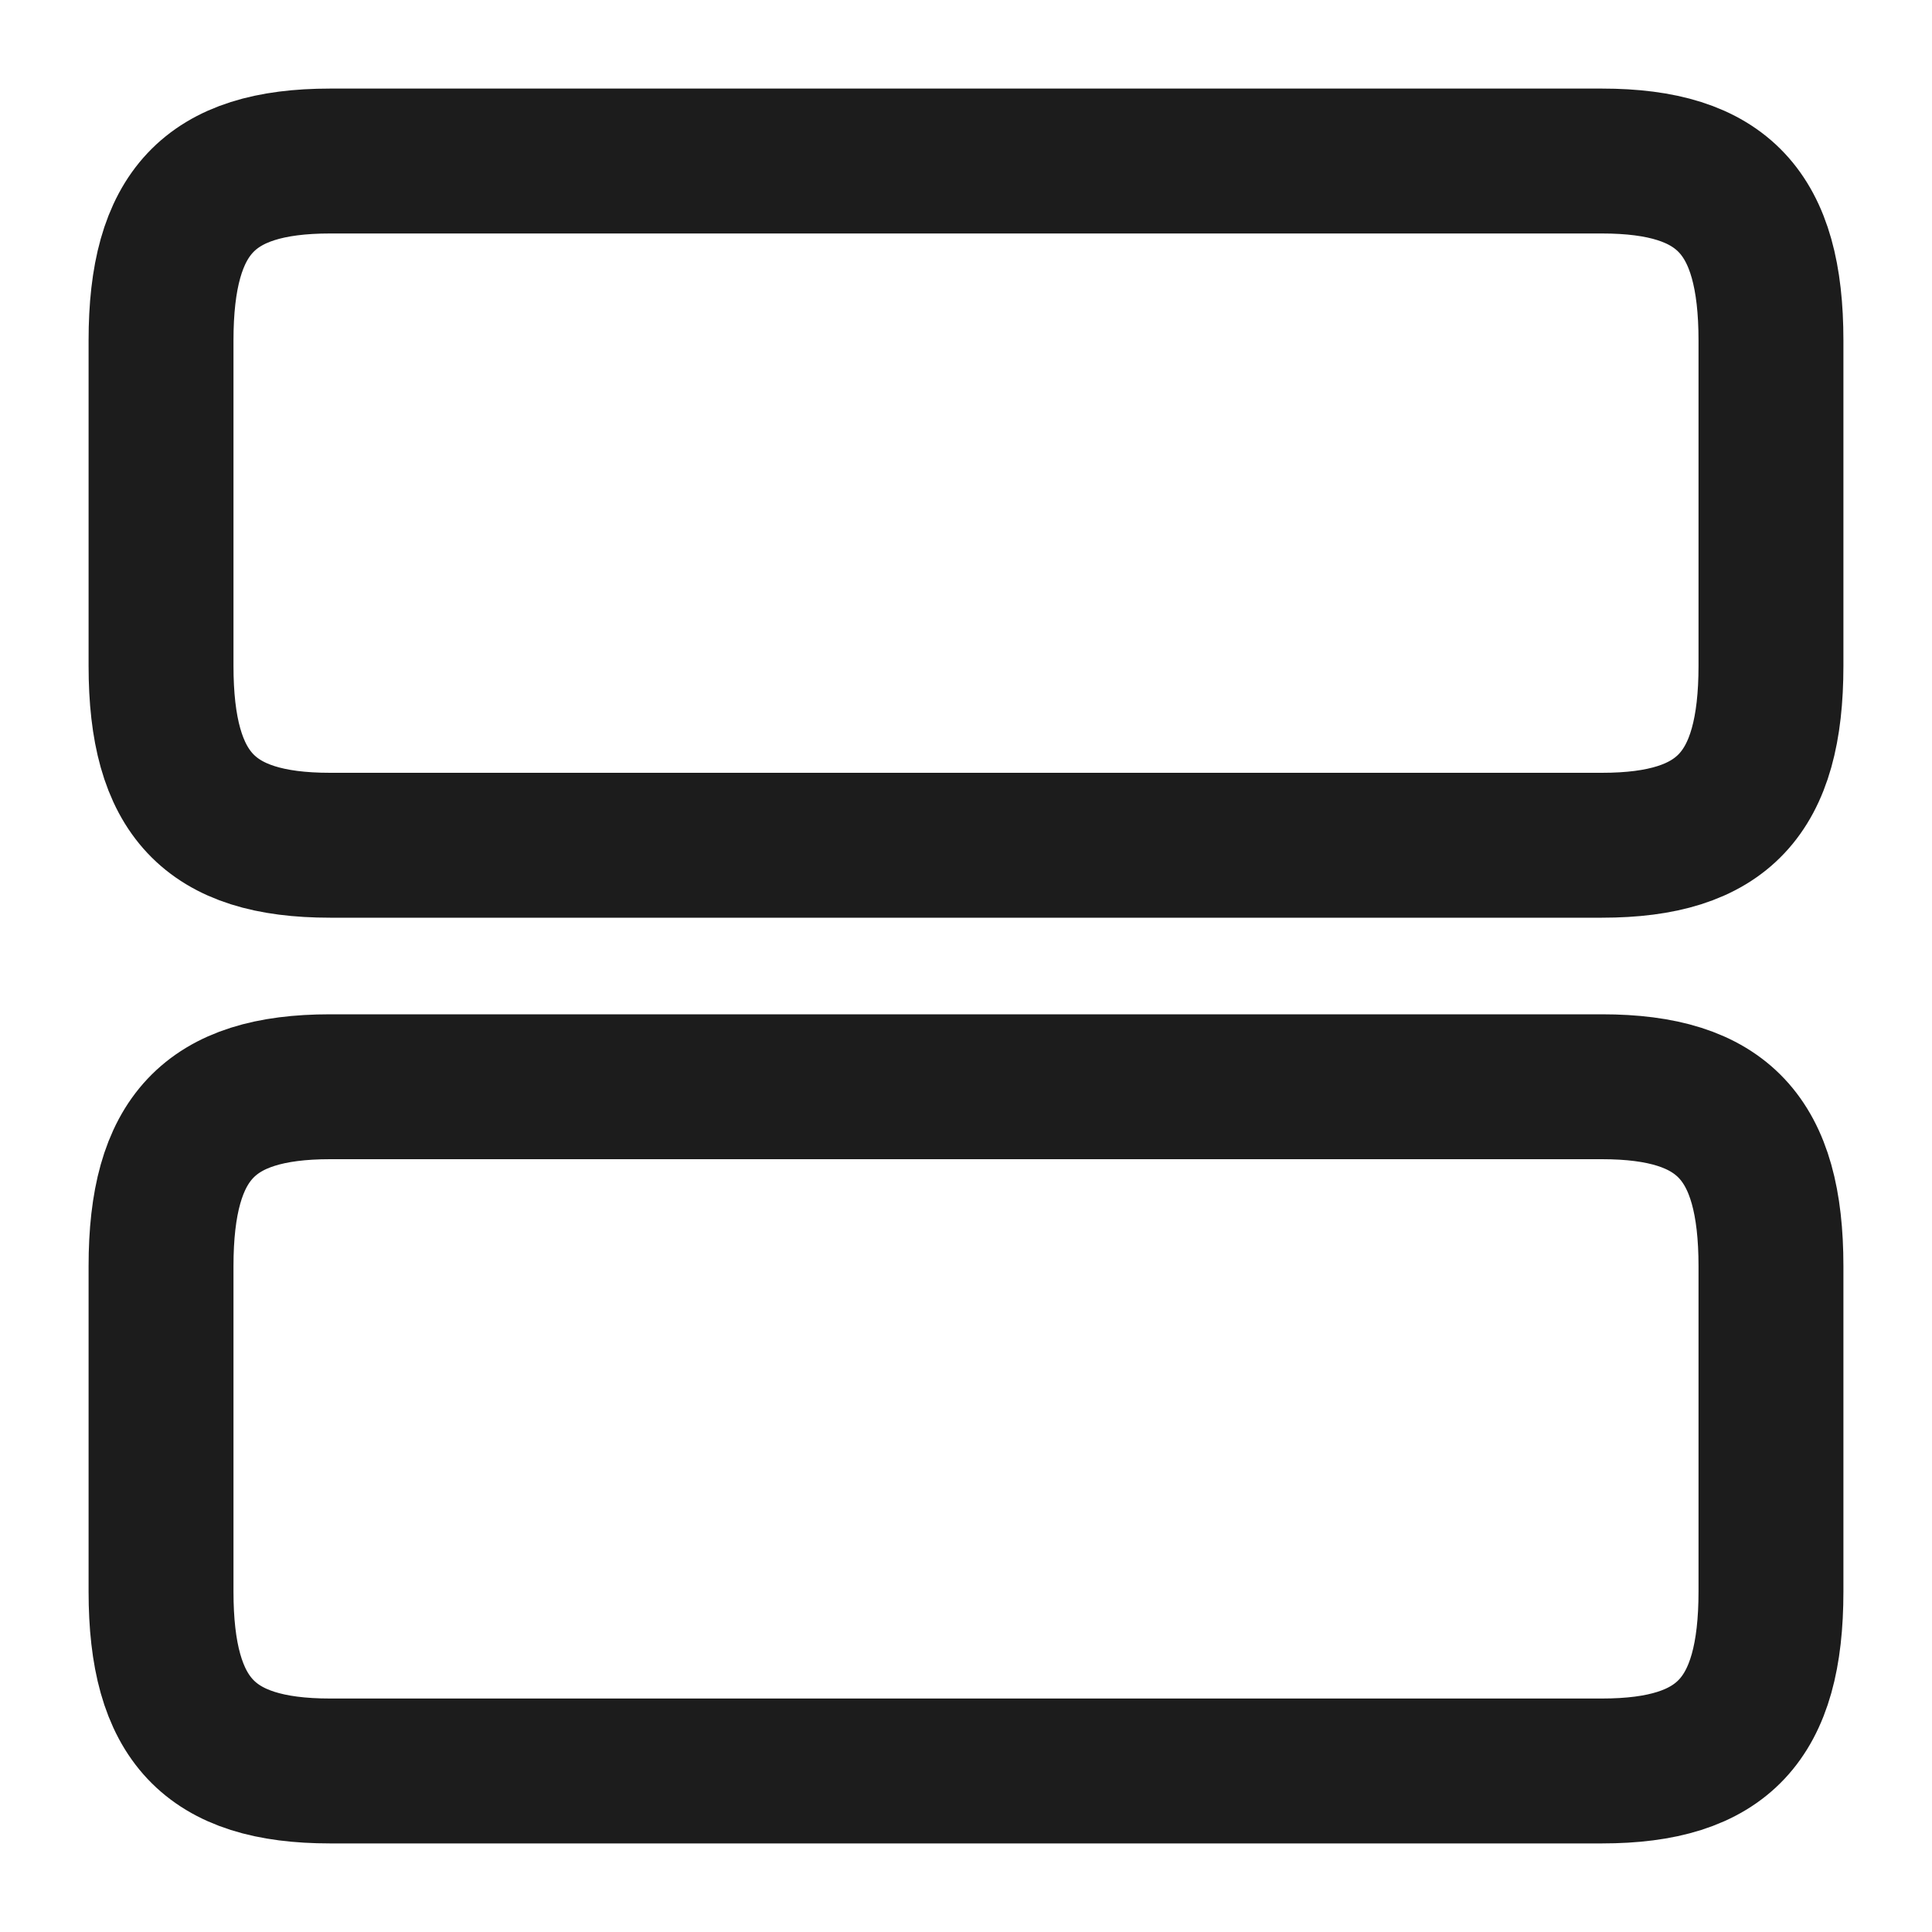
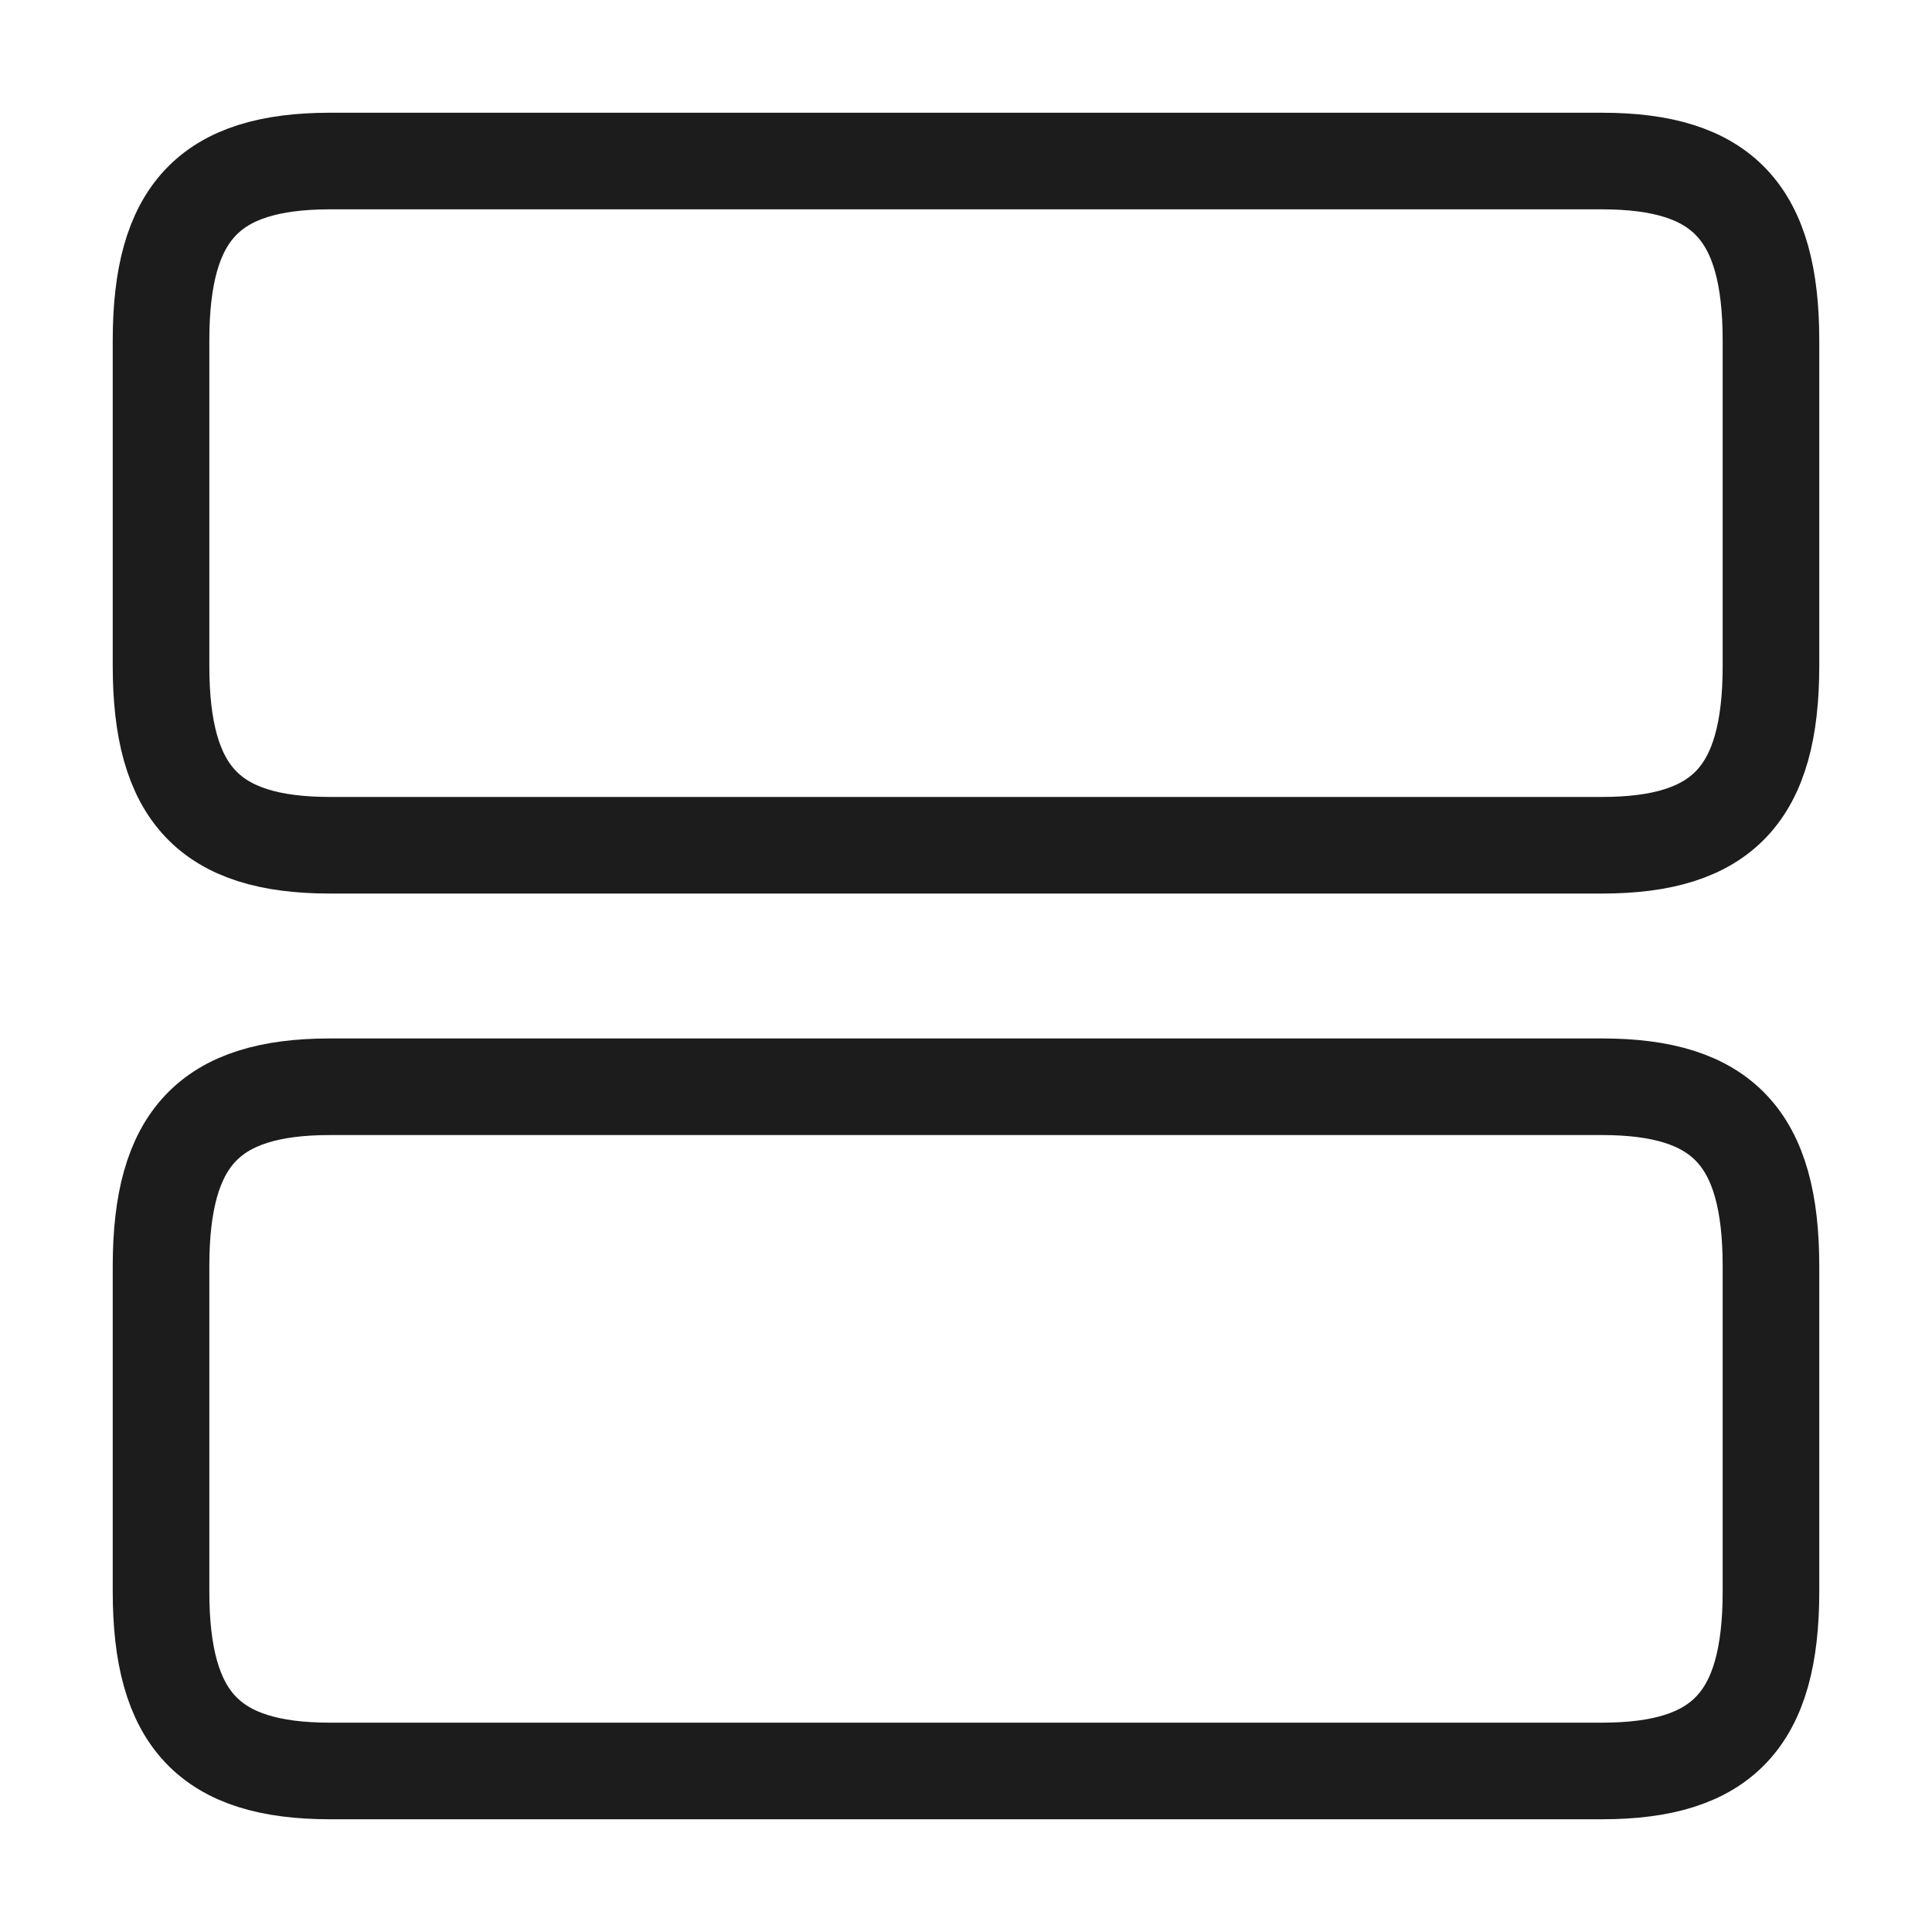
<svg xmlns="http://www.w3.org/2000/svg" width="20" height="20" viewBox="0 0 20 20" fill="none">
-   <path d="M16.583 11.25H3.417C2.167 11.25 1.667 11.783 1.667 13.108V16.475C1.667 17.8 2.167 18.333 3.417 18.333H16.583C17.833 18.333 18.333 17.8 18.333 16.475V13.108C18.333 11.783 17.833 11.25 16.583 11.25Z" stroke="#1C1C1C" stroke-width="1.5" stroke-linecap="round" stroke-linejoin="round" />
-   <path d="M16.583 1.667H3.417C2.167 1.667 1.667 2.2 1.667 3.525V6.892C1.667 8.217 2.167 8.75 3.417 8.75H16.583C17.833 8.75 18.333 8.217 18.333 6.892V3.525C18.333 2.2 17.833 1.667 16.583 1.667Z" stroke="#1C1C1C" stroke-width="1.5" stroke-linecap="round" stroke-linejoin="round" />
+   <path d="M16.583 11.25H3.417C2.167 11.25 1.667 11.783 1.667 13.108V16.475C1.667 17.8 2.167 18.333 3.417 18.333H16.583C17.833 18.333 18.333 17.8 18.333 16.475V13.108C18.333 11.783 17.833 11.25 16.583 11.25Z" stroke="#1C1C1C" strokeWidth="1.5" strokeLinecap="round" strokeLinejoin="round" />
+   <path d="M16.583 1.667H3.417C2.167 1.667 1.667 2.2 1.667 3.525V6.892C1.667 8.217 2.167 8.75 3.417 8.75H16.583C17.833 8.75 18.333 8.217 18.333 6.892V3.525C18.333 2.2 17.833 1.667 16.583 1.667Z" stroke="#1C1C1C" strokeWidth="1.5" strokeLinecap="round" strokeLinejoin="round" />
</svg>
